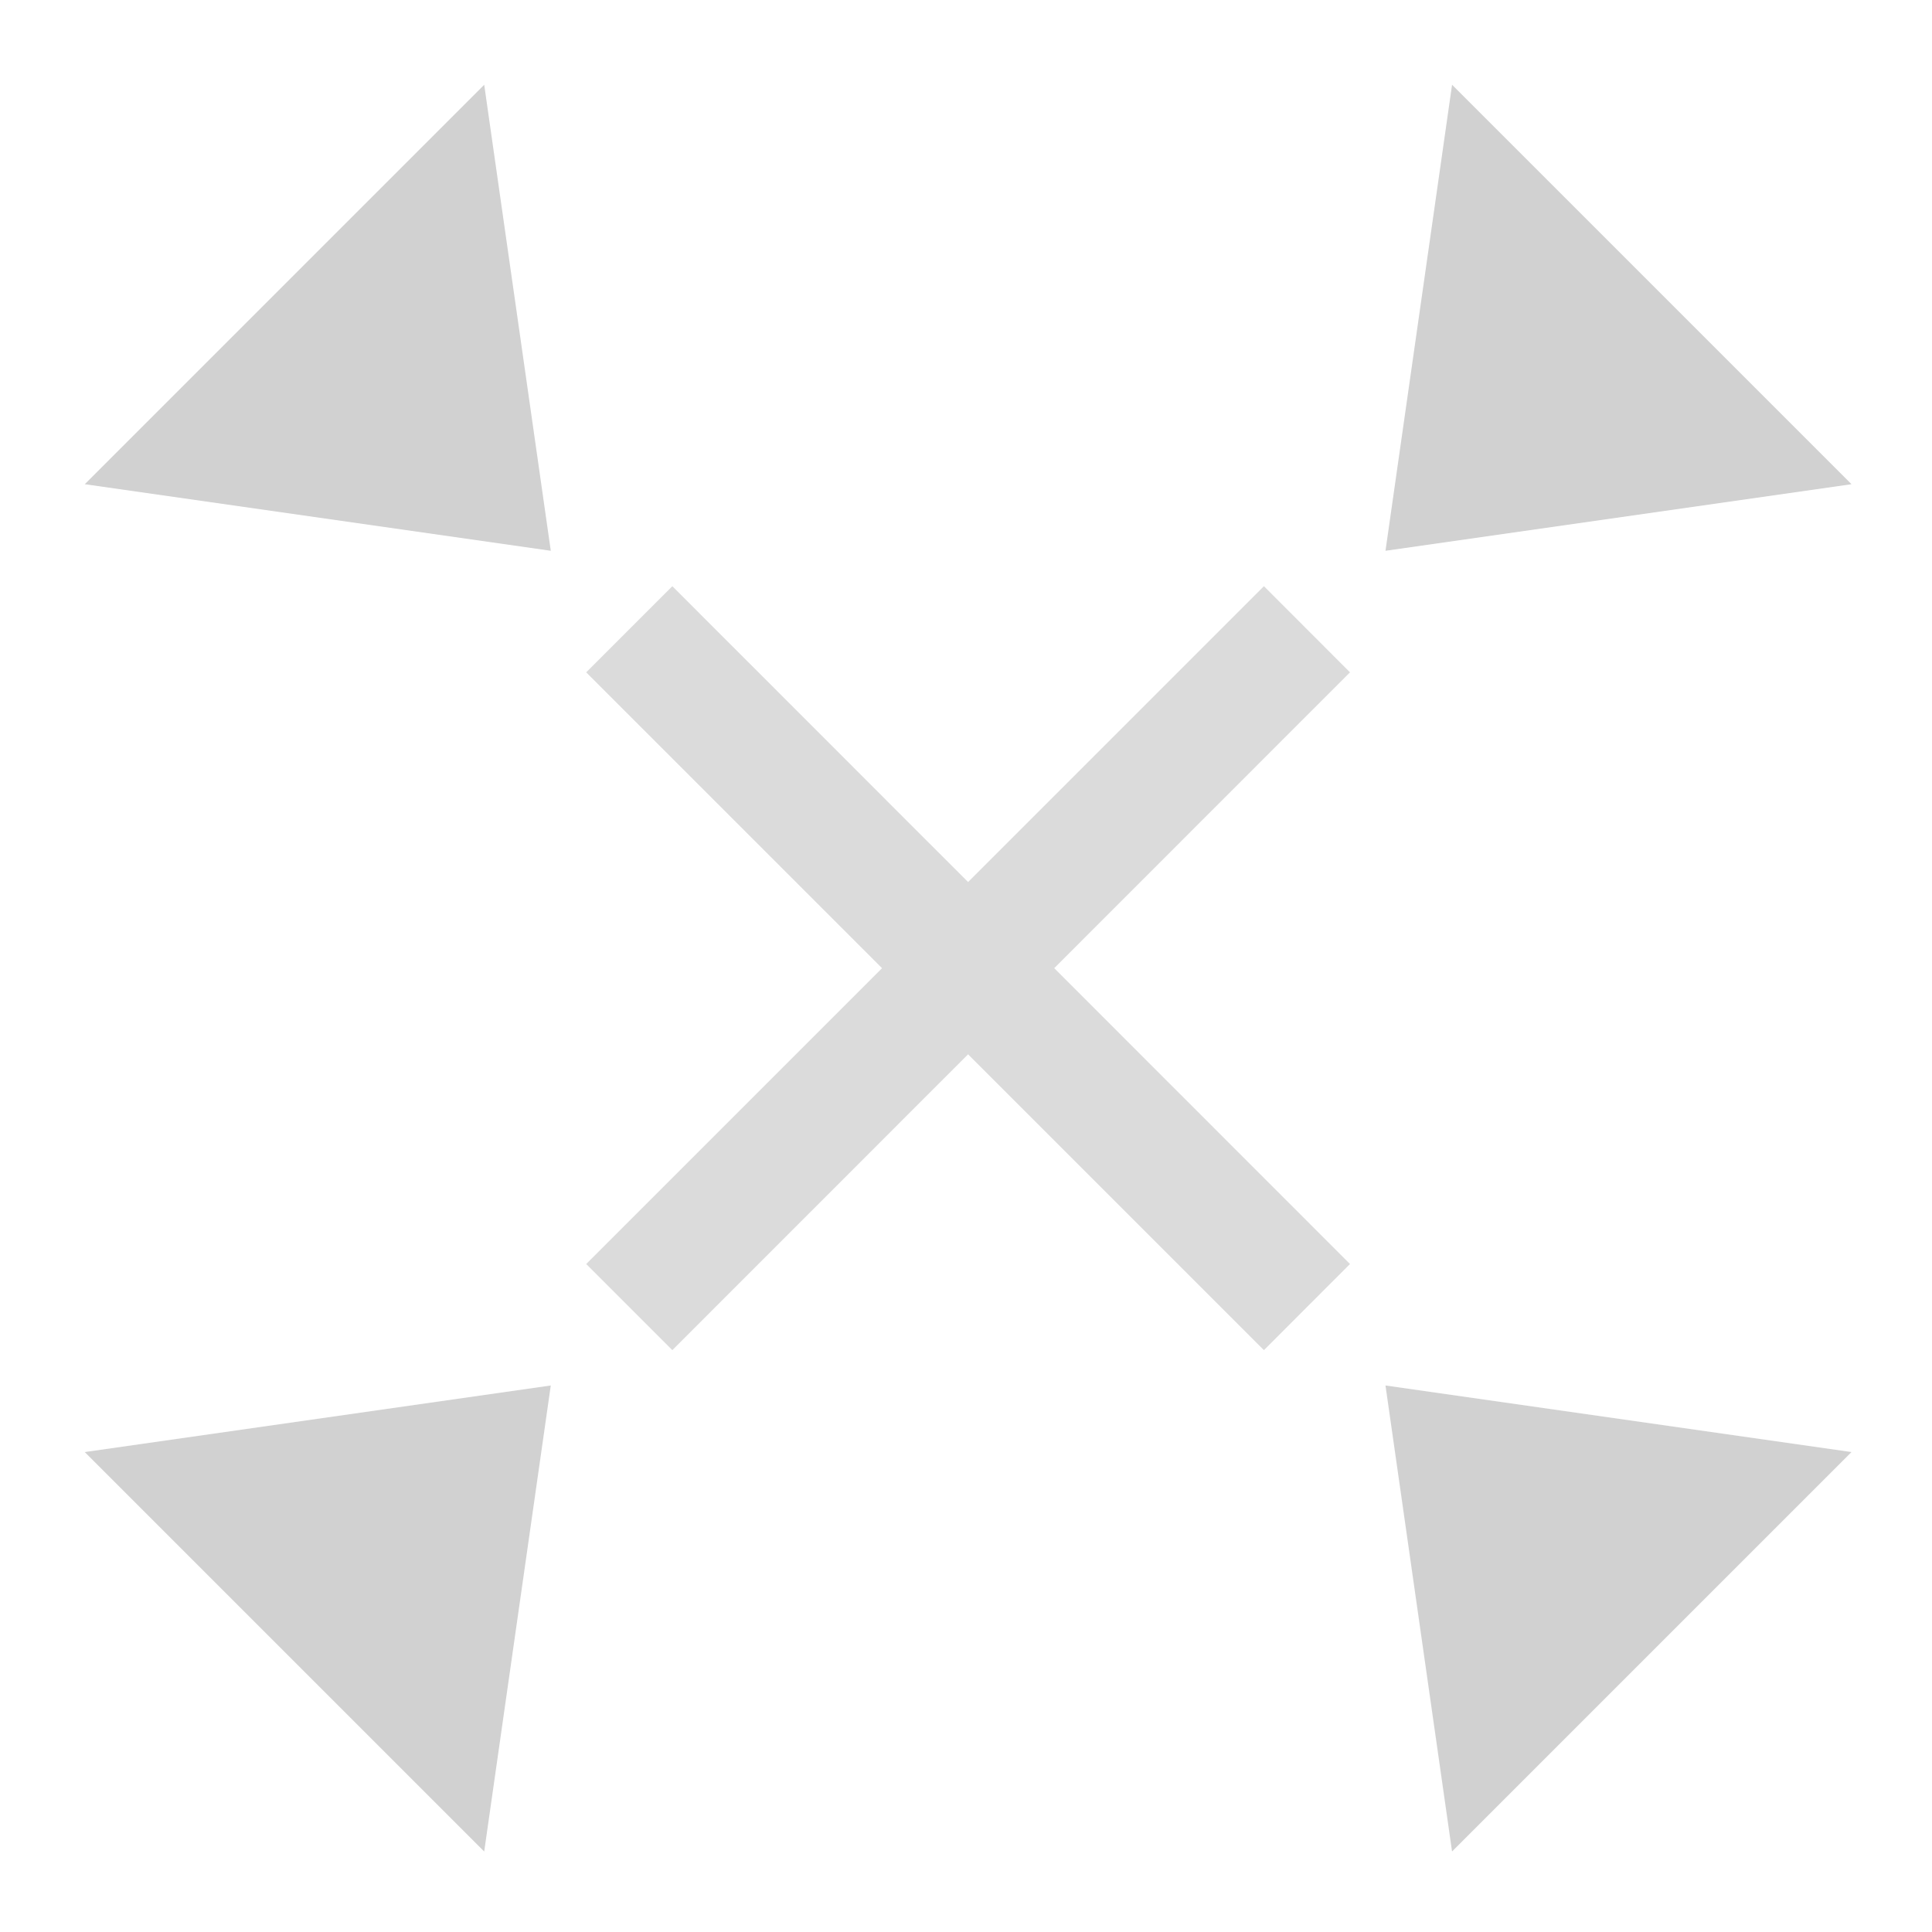
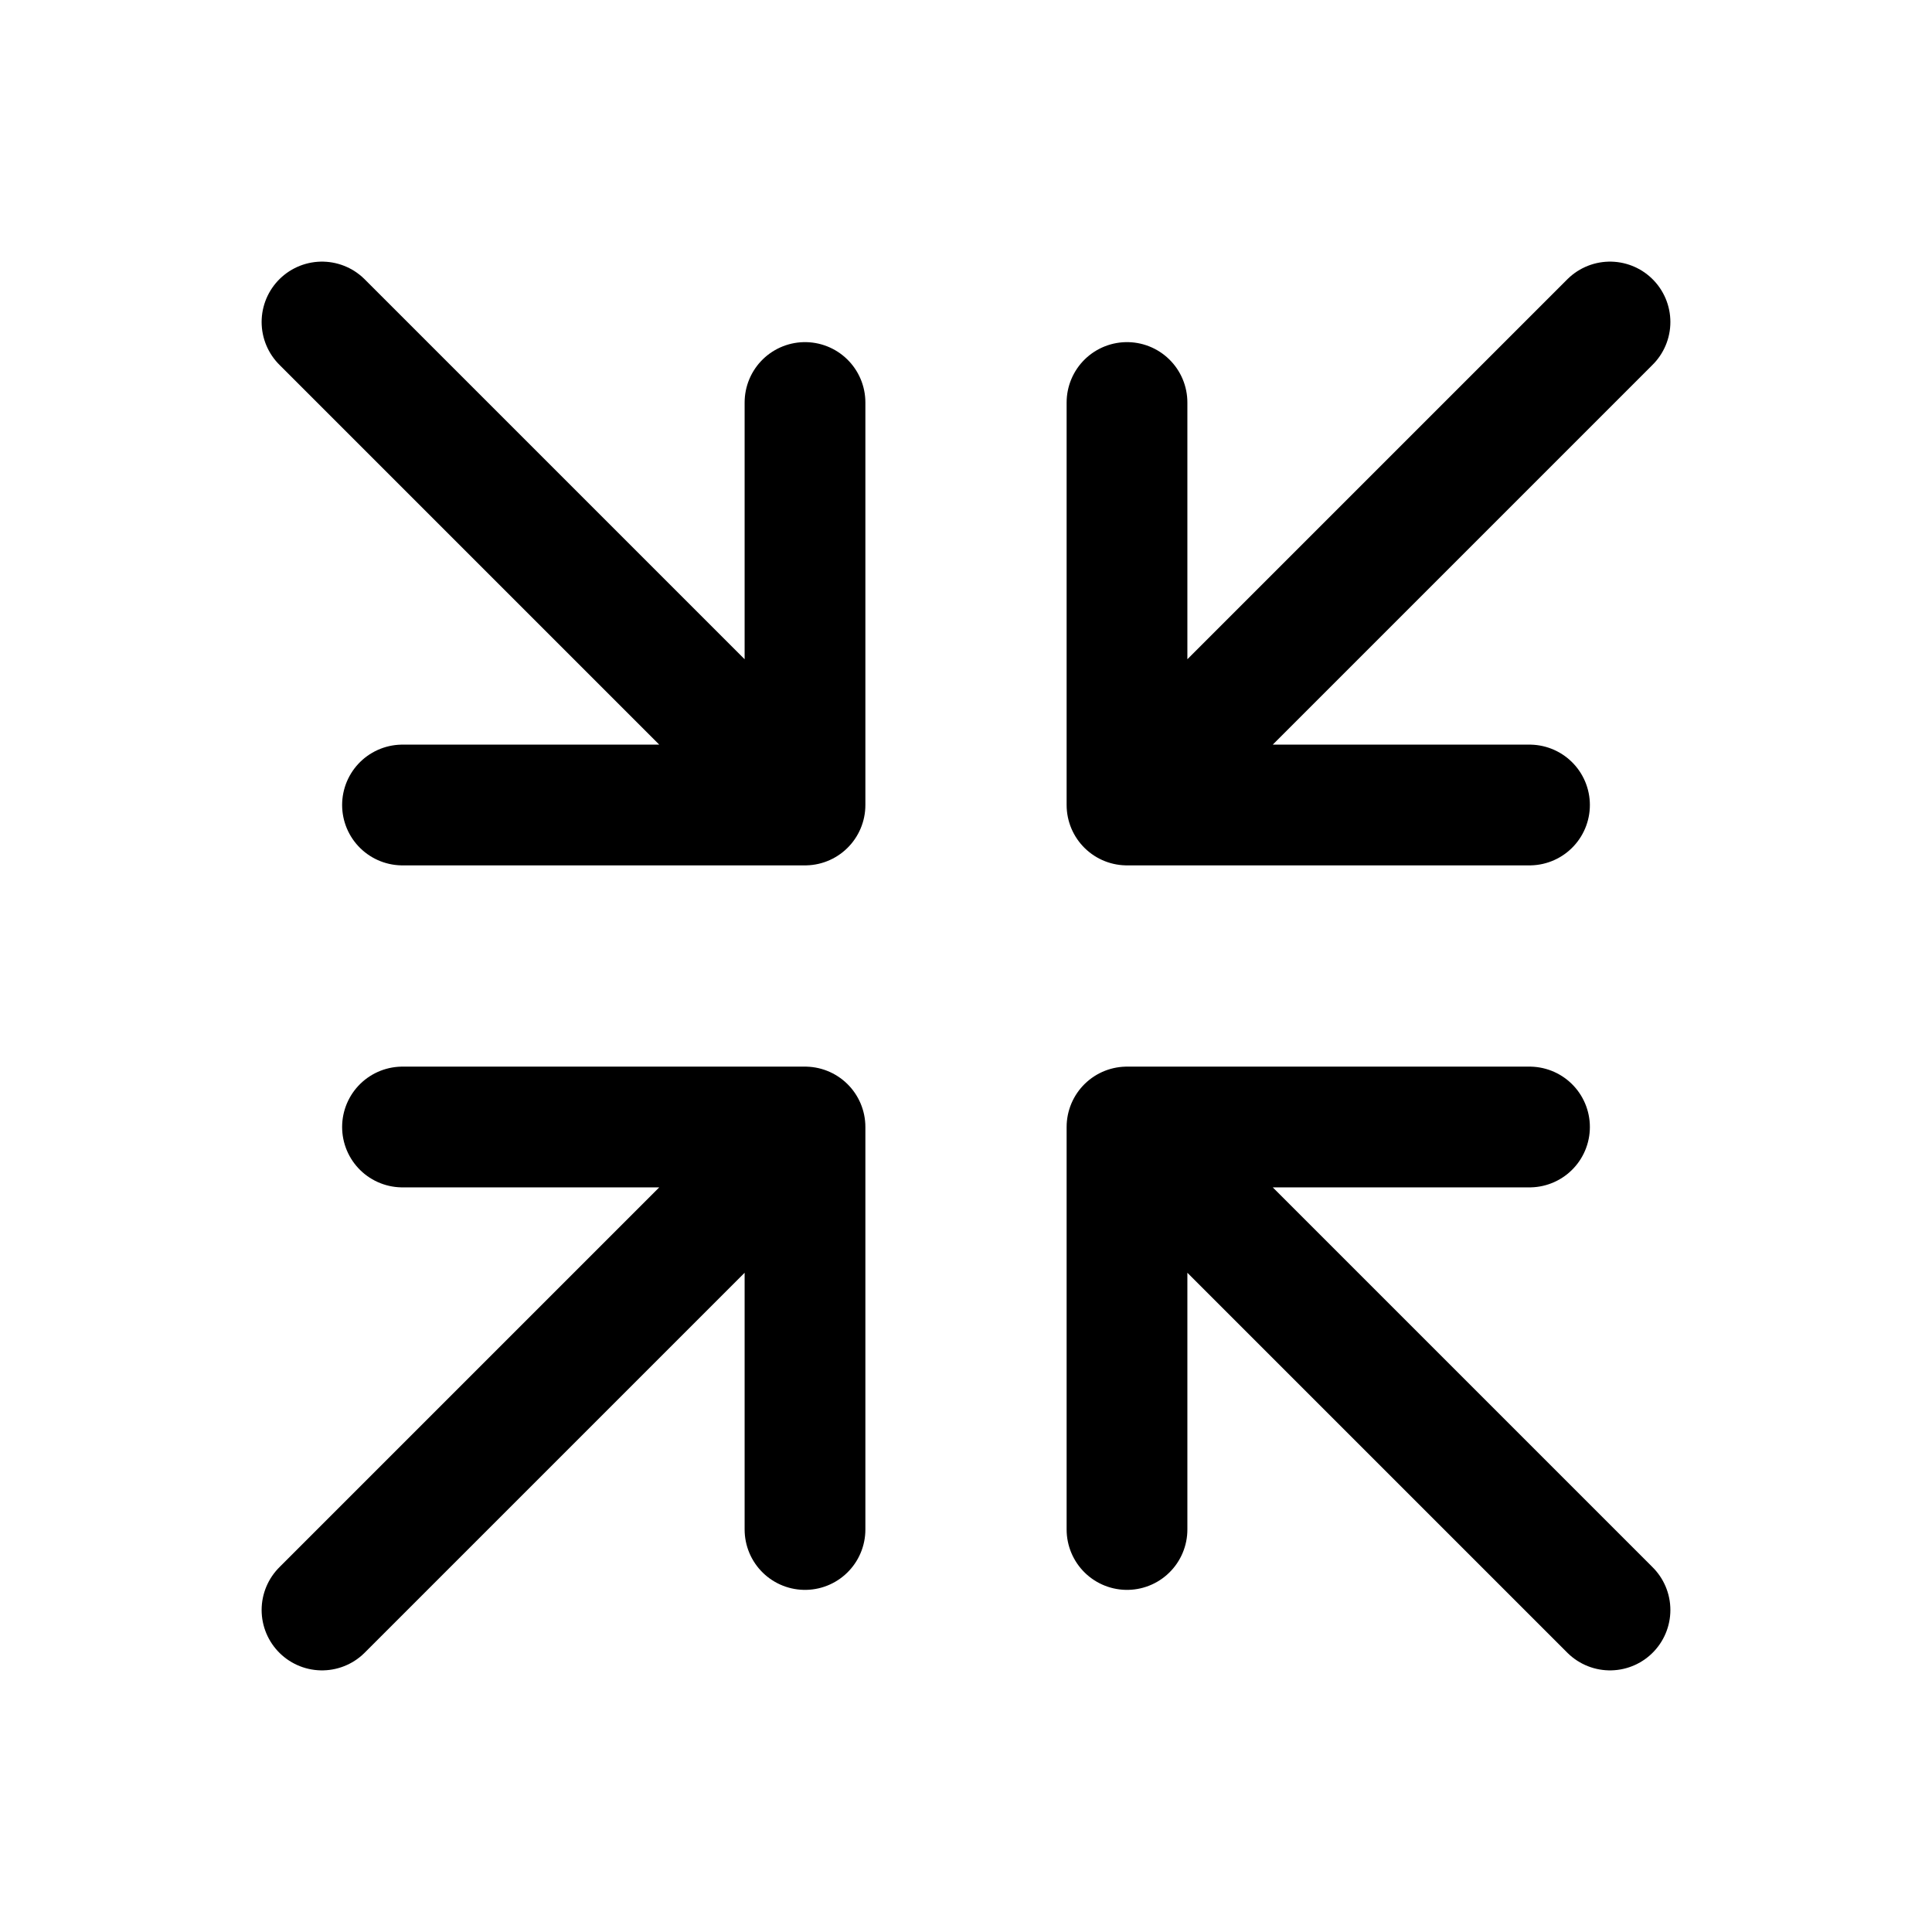
- <svg xmlns="http://www.w3.org/2000/svg" width="24px" height="24px" viewBox="0 0 24 24" version="1.1" id="SVGRoot">
-   <defs id="defs815">
-     <linearGradient id="linearGradient3641">
-       <stop style="stop-color:#ffffff;stop-opacity:0;" offset="0" id="stop3643" />
-       <stop style="stop-color:#ffffff;stop-opacity:1;" offset="1" id="stop3645" />
-     </linearGradient>
-   </defs>
-   <g id="layer1">
-     <path style="display:inline;opacity:0.9;fill:#cccccc;fill-opacity:1.0;stroke:none;stroke-width:0.035" d="M 17.211,6.842 23,6.015 18.038,1.053 Z" id="path2876" />
-     <path style="display:inline;opacity:0.9;fill:#cccccc;fill-opacity:1.0;stroke:none;stroke-width:0.035" d="M 1.053,6.015 6.842,6.842 6.015,1.053 Z" id="path2866" />
-     <path style="display:inline;opacity:0.9;fill:#cccccc;fill-opacity:1.0;stroke:none;stroke-width:0.035" d="M 18.038,23 23,18.038 17.211,17.211 Z" id="path2864" />
-     <path style="display:inline;opacity:0.9;fill:#cccccc;fill-opacity:1.0;stroke:none;stroke-width:0.035" d="M 6.015,23 6.842,17.211 1.053,18.038 Z" id="path2893" />
-     <path style="color:#000000;font-style:normal;font-variant:normal;font-weight:normal;font-stretch:normal;font-size:medium;line-height:normal;font-family:'Bitstream Vera Sans';-inkscape-font-specification:'Bitstream Vera Sans';text-indent:0;text-align:start;text-decoration:none;text-decoration-line:none;letter-spacing:normal;word-spacing:normal;text-transform:none;writing-mode:lr-tb;direction:ltr;text-anchor:start;display:inline;overflow:visible;visibility:visible;opacity:0.7;fill:#cccccc;fill-opacity:1.0;stroke:none;stroke-width:1.386;marker:none;enable-background:accumulate" d="m 8.352,7.282 -1.07,1.07 3.675,3.675 -3.675,3.675 1.07,1.07 3.674,-3.675 3.675,3.675 1.069,-1.07 -3.674,-3.675 3.674,-3.675 -1.069,-1.07 -3.675,3.675 z" id="path4083" />
+ <svg xmlns="http://www.w3.org/2000/svg" width="24px" height="24px" viewBox="0 0 24 24">
+   <g fill="none" stroke="currentColor" stroke-width="1.5" stroke-linecap="round" stroke-linejoin="round">
+     <path d="M4 4l6 6M10 5v5H5" />
+     <path d="M20 4l-6 6M14 5v5h5" />
+     <path d="M20 20l-6-6M14 19v-5h5" />
+     <path d="M4 20l6-6M10 19v-5H5" />
  </g>
</svg>
